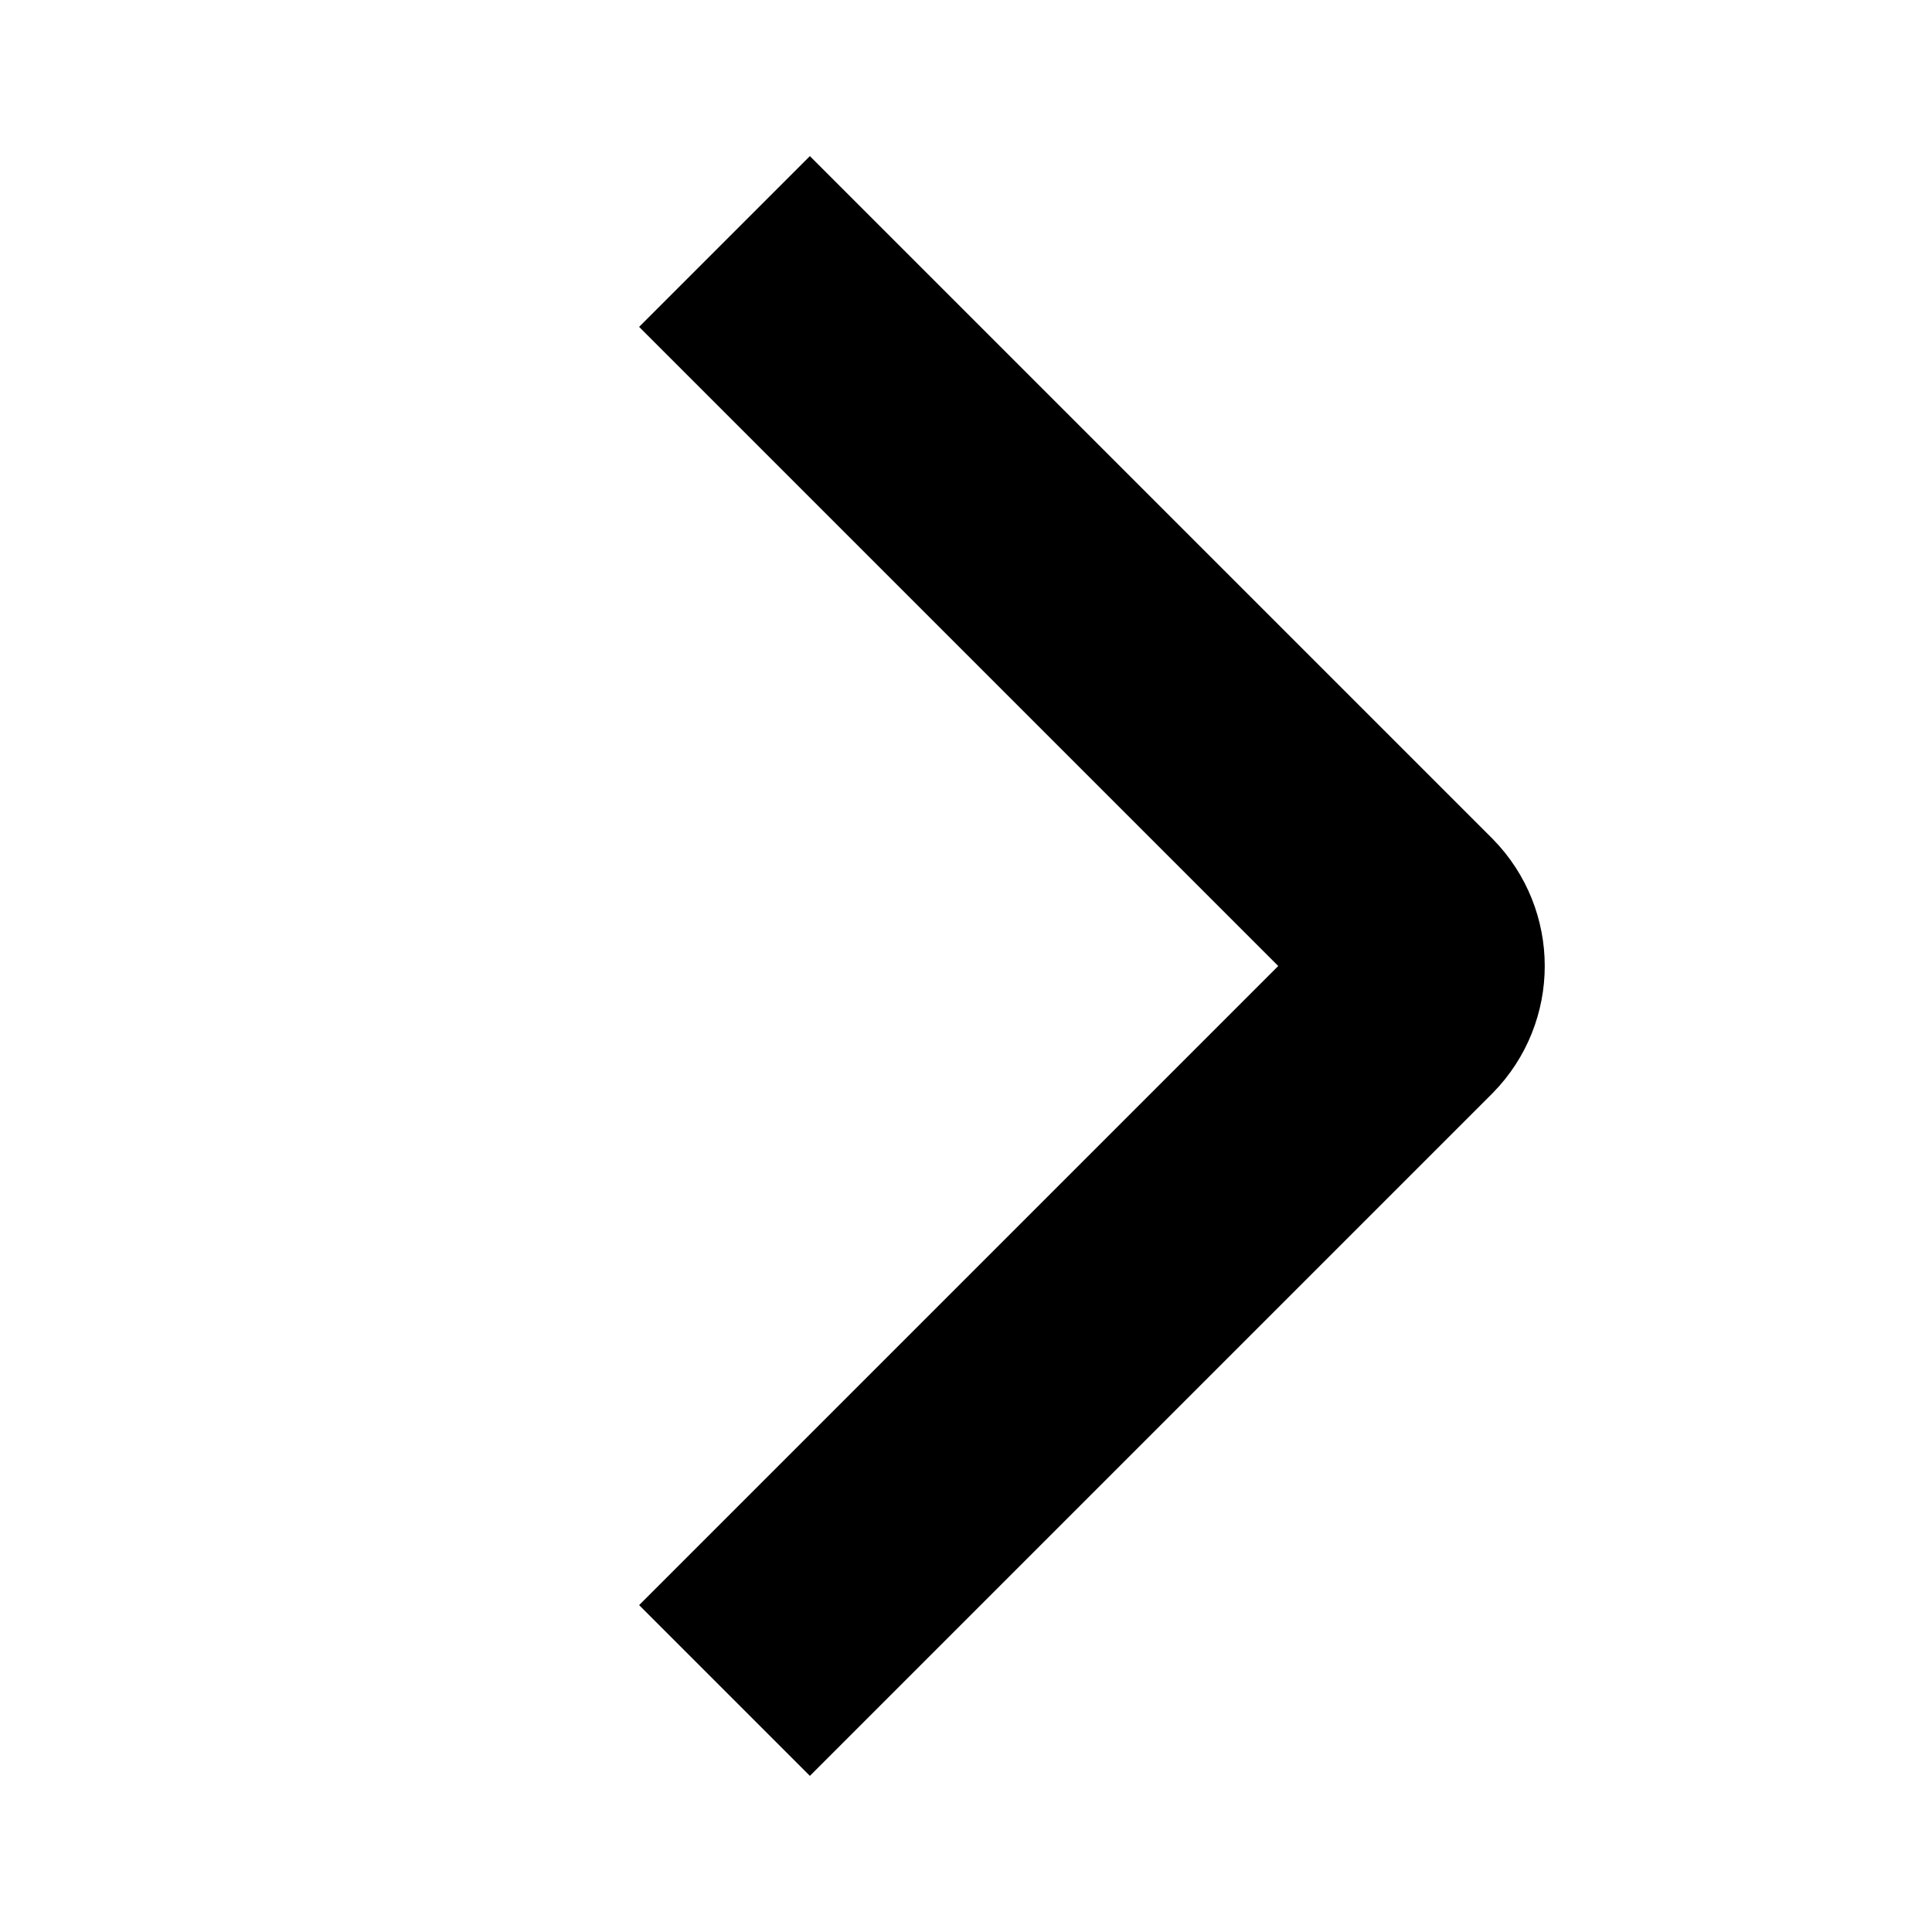
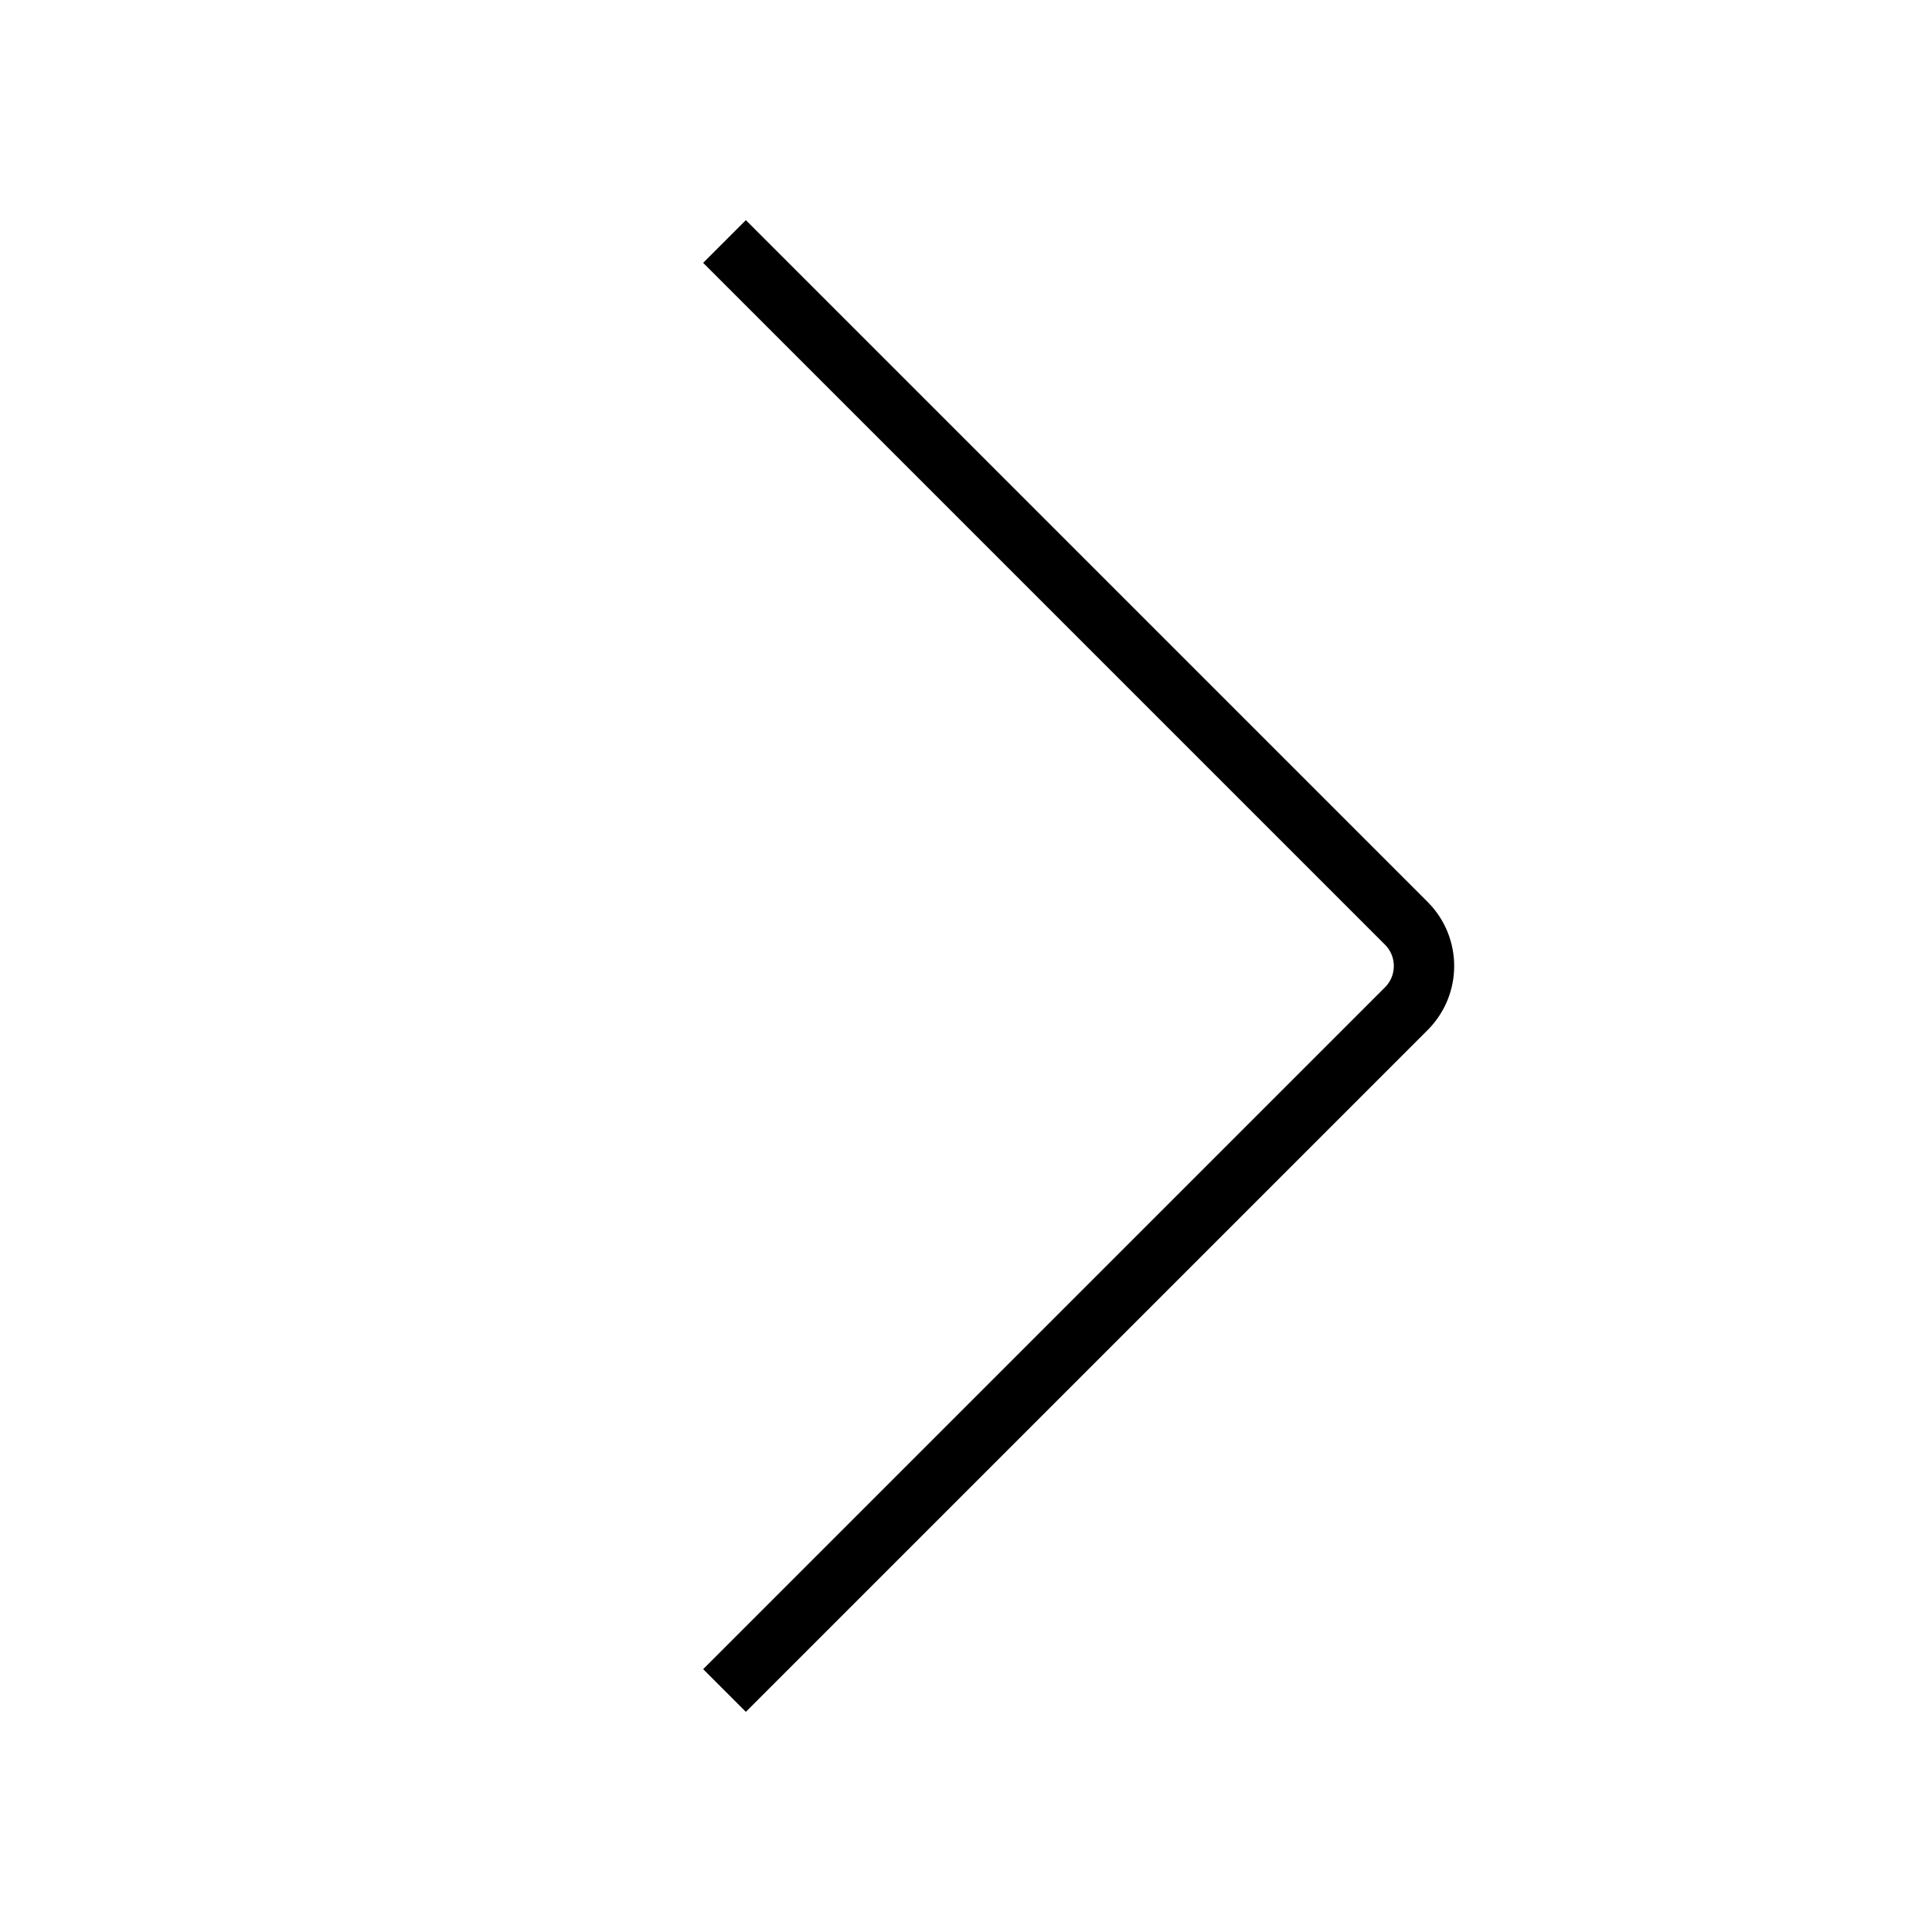
- <svg xmlns="http://www.w3.org/2000/svg" viewBox="0 0 32 32" style="display:block;fill:none;height:16px;width:16px;stroke:currentColor;stroke-width:4;overflow:visible" aria-label="Next slide" role="img" focusable="false">
+ <svg xmlns="http://www.w3.org/2000/svg" viewBox="0 0 32 32" style="display:block;fill:none;height:16px;width:16px;stroke:currentColor;strokeWidth:4;overflow:visible" aria-label="Next slide" role="img" focusable="false">
  <path fill="none" d="m12 4 11.3 11.3a1 1 0 0 1 0 1.4L12 28" />
</svg>
